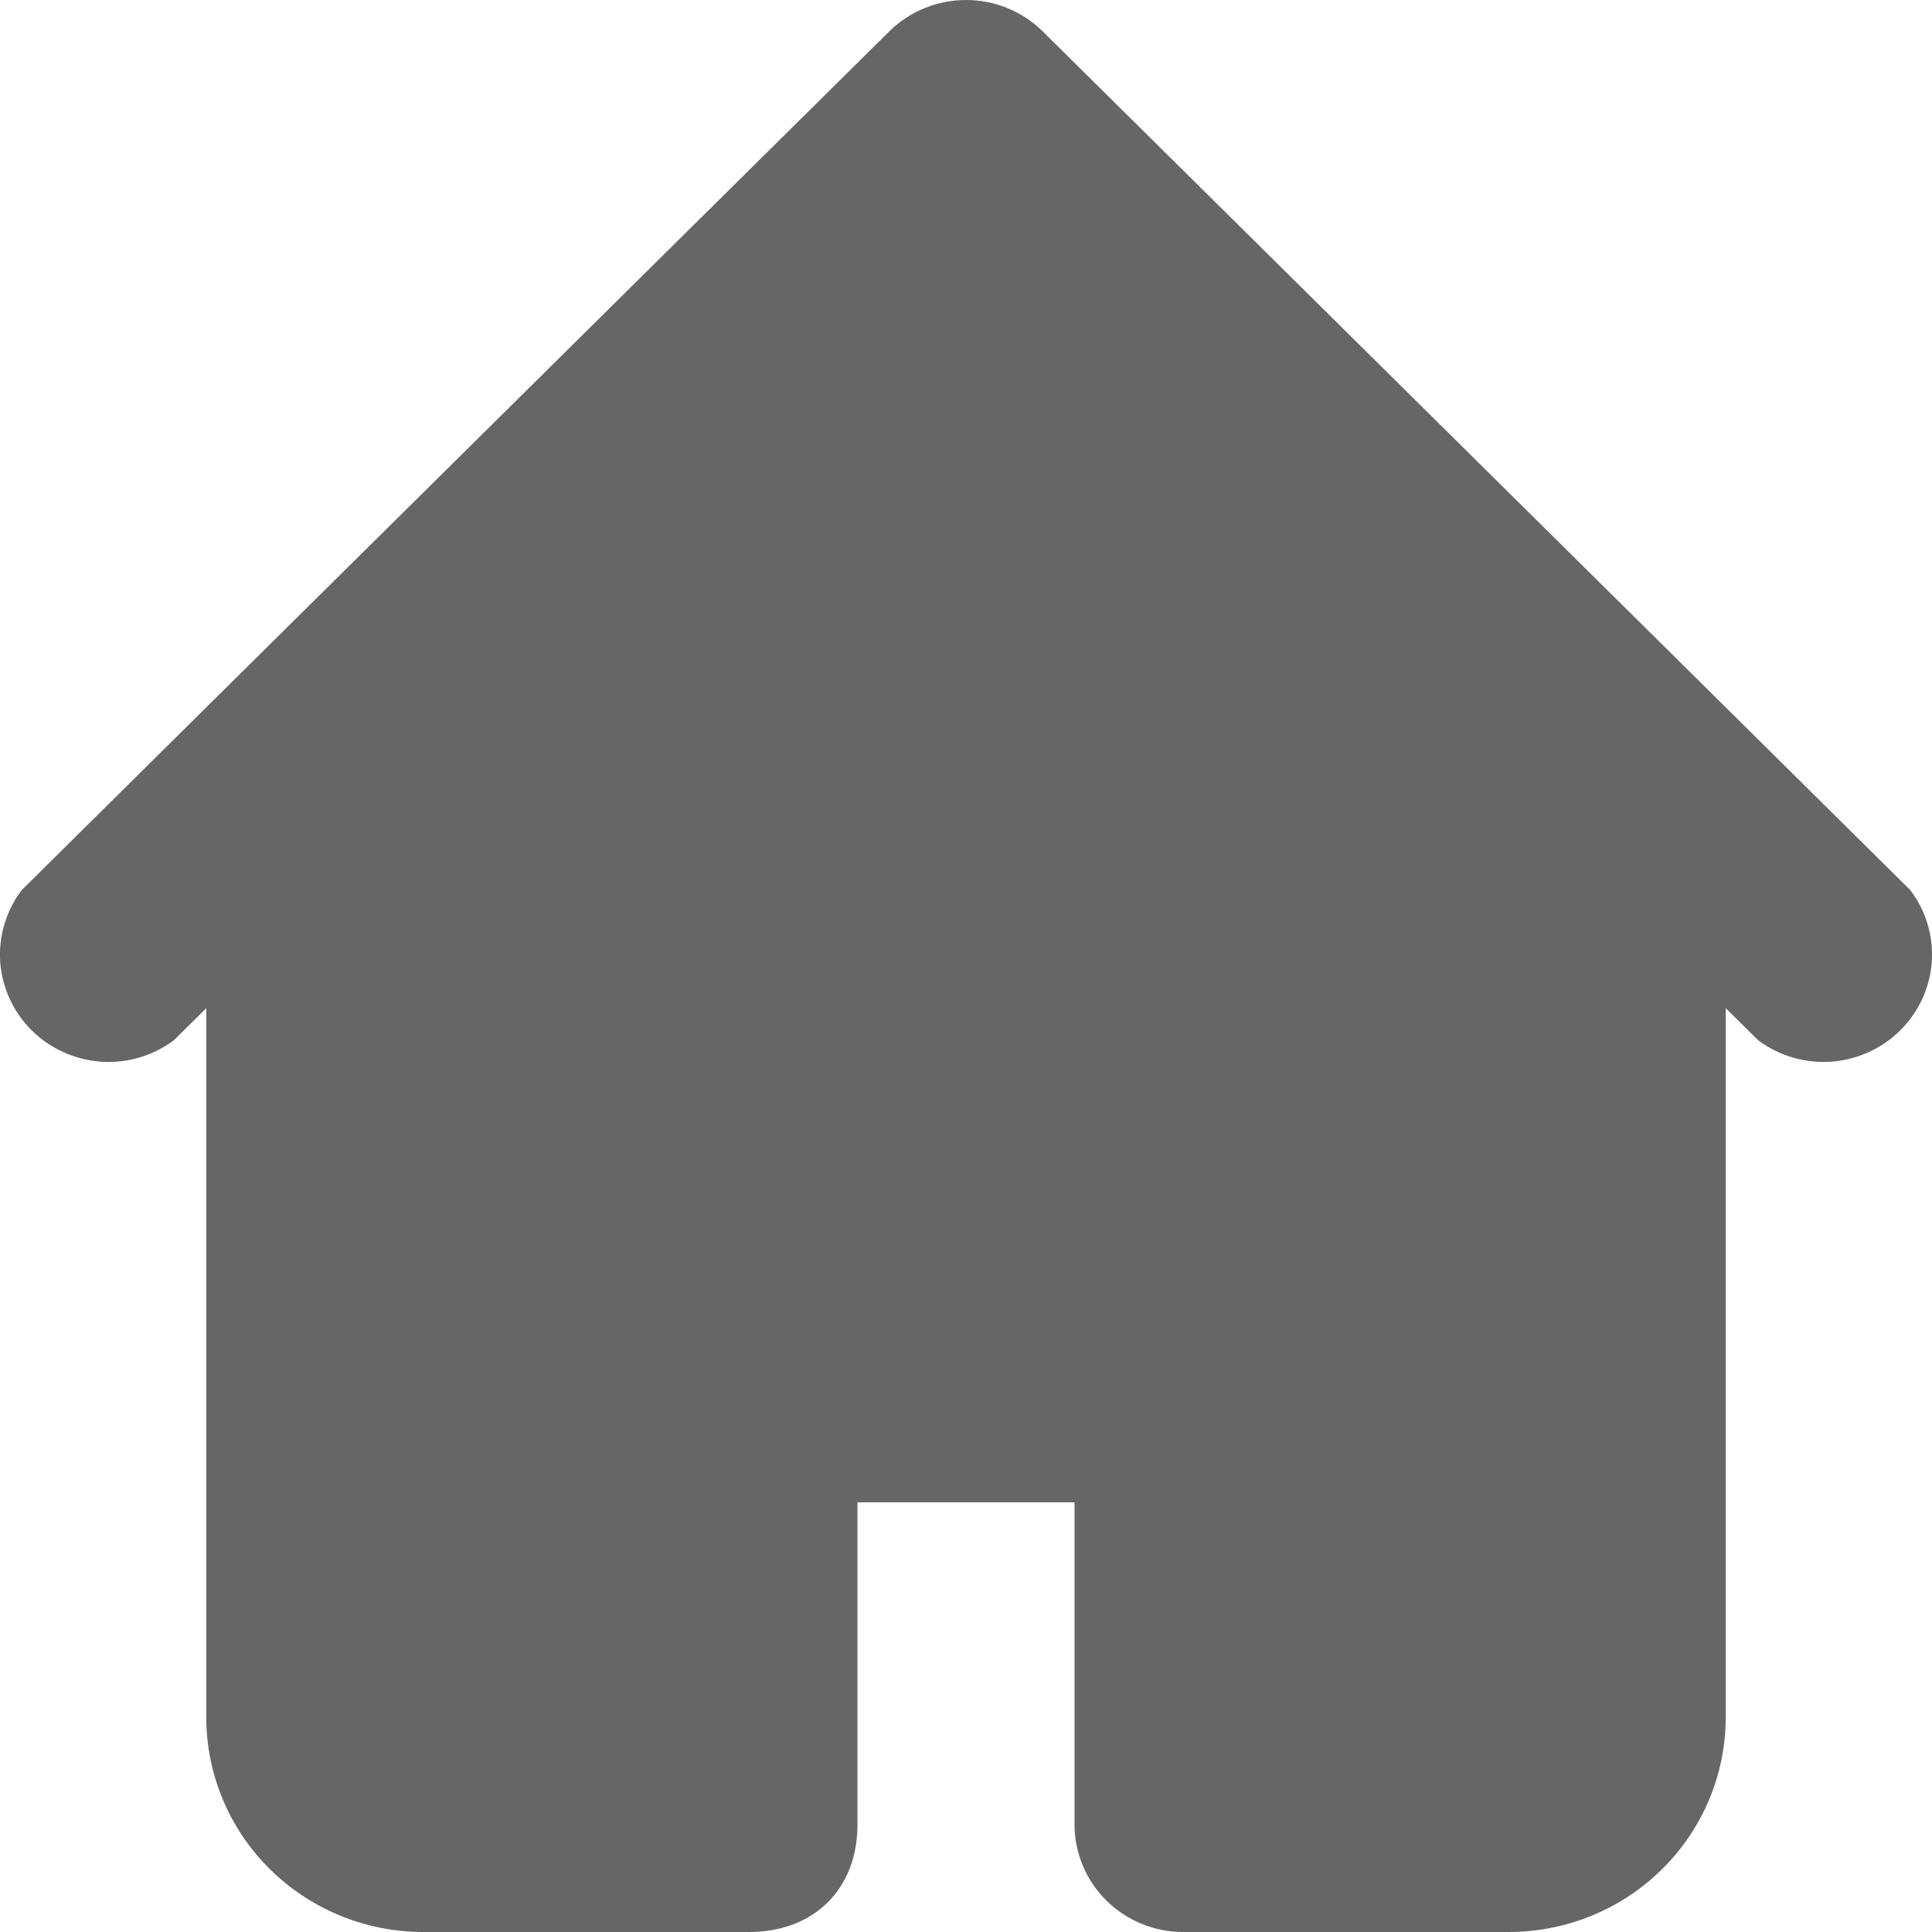
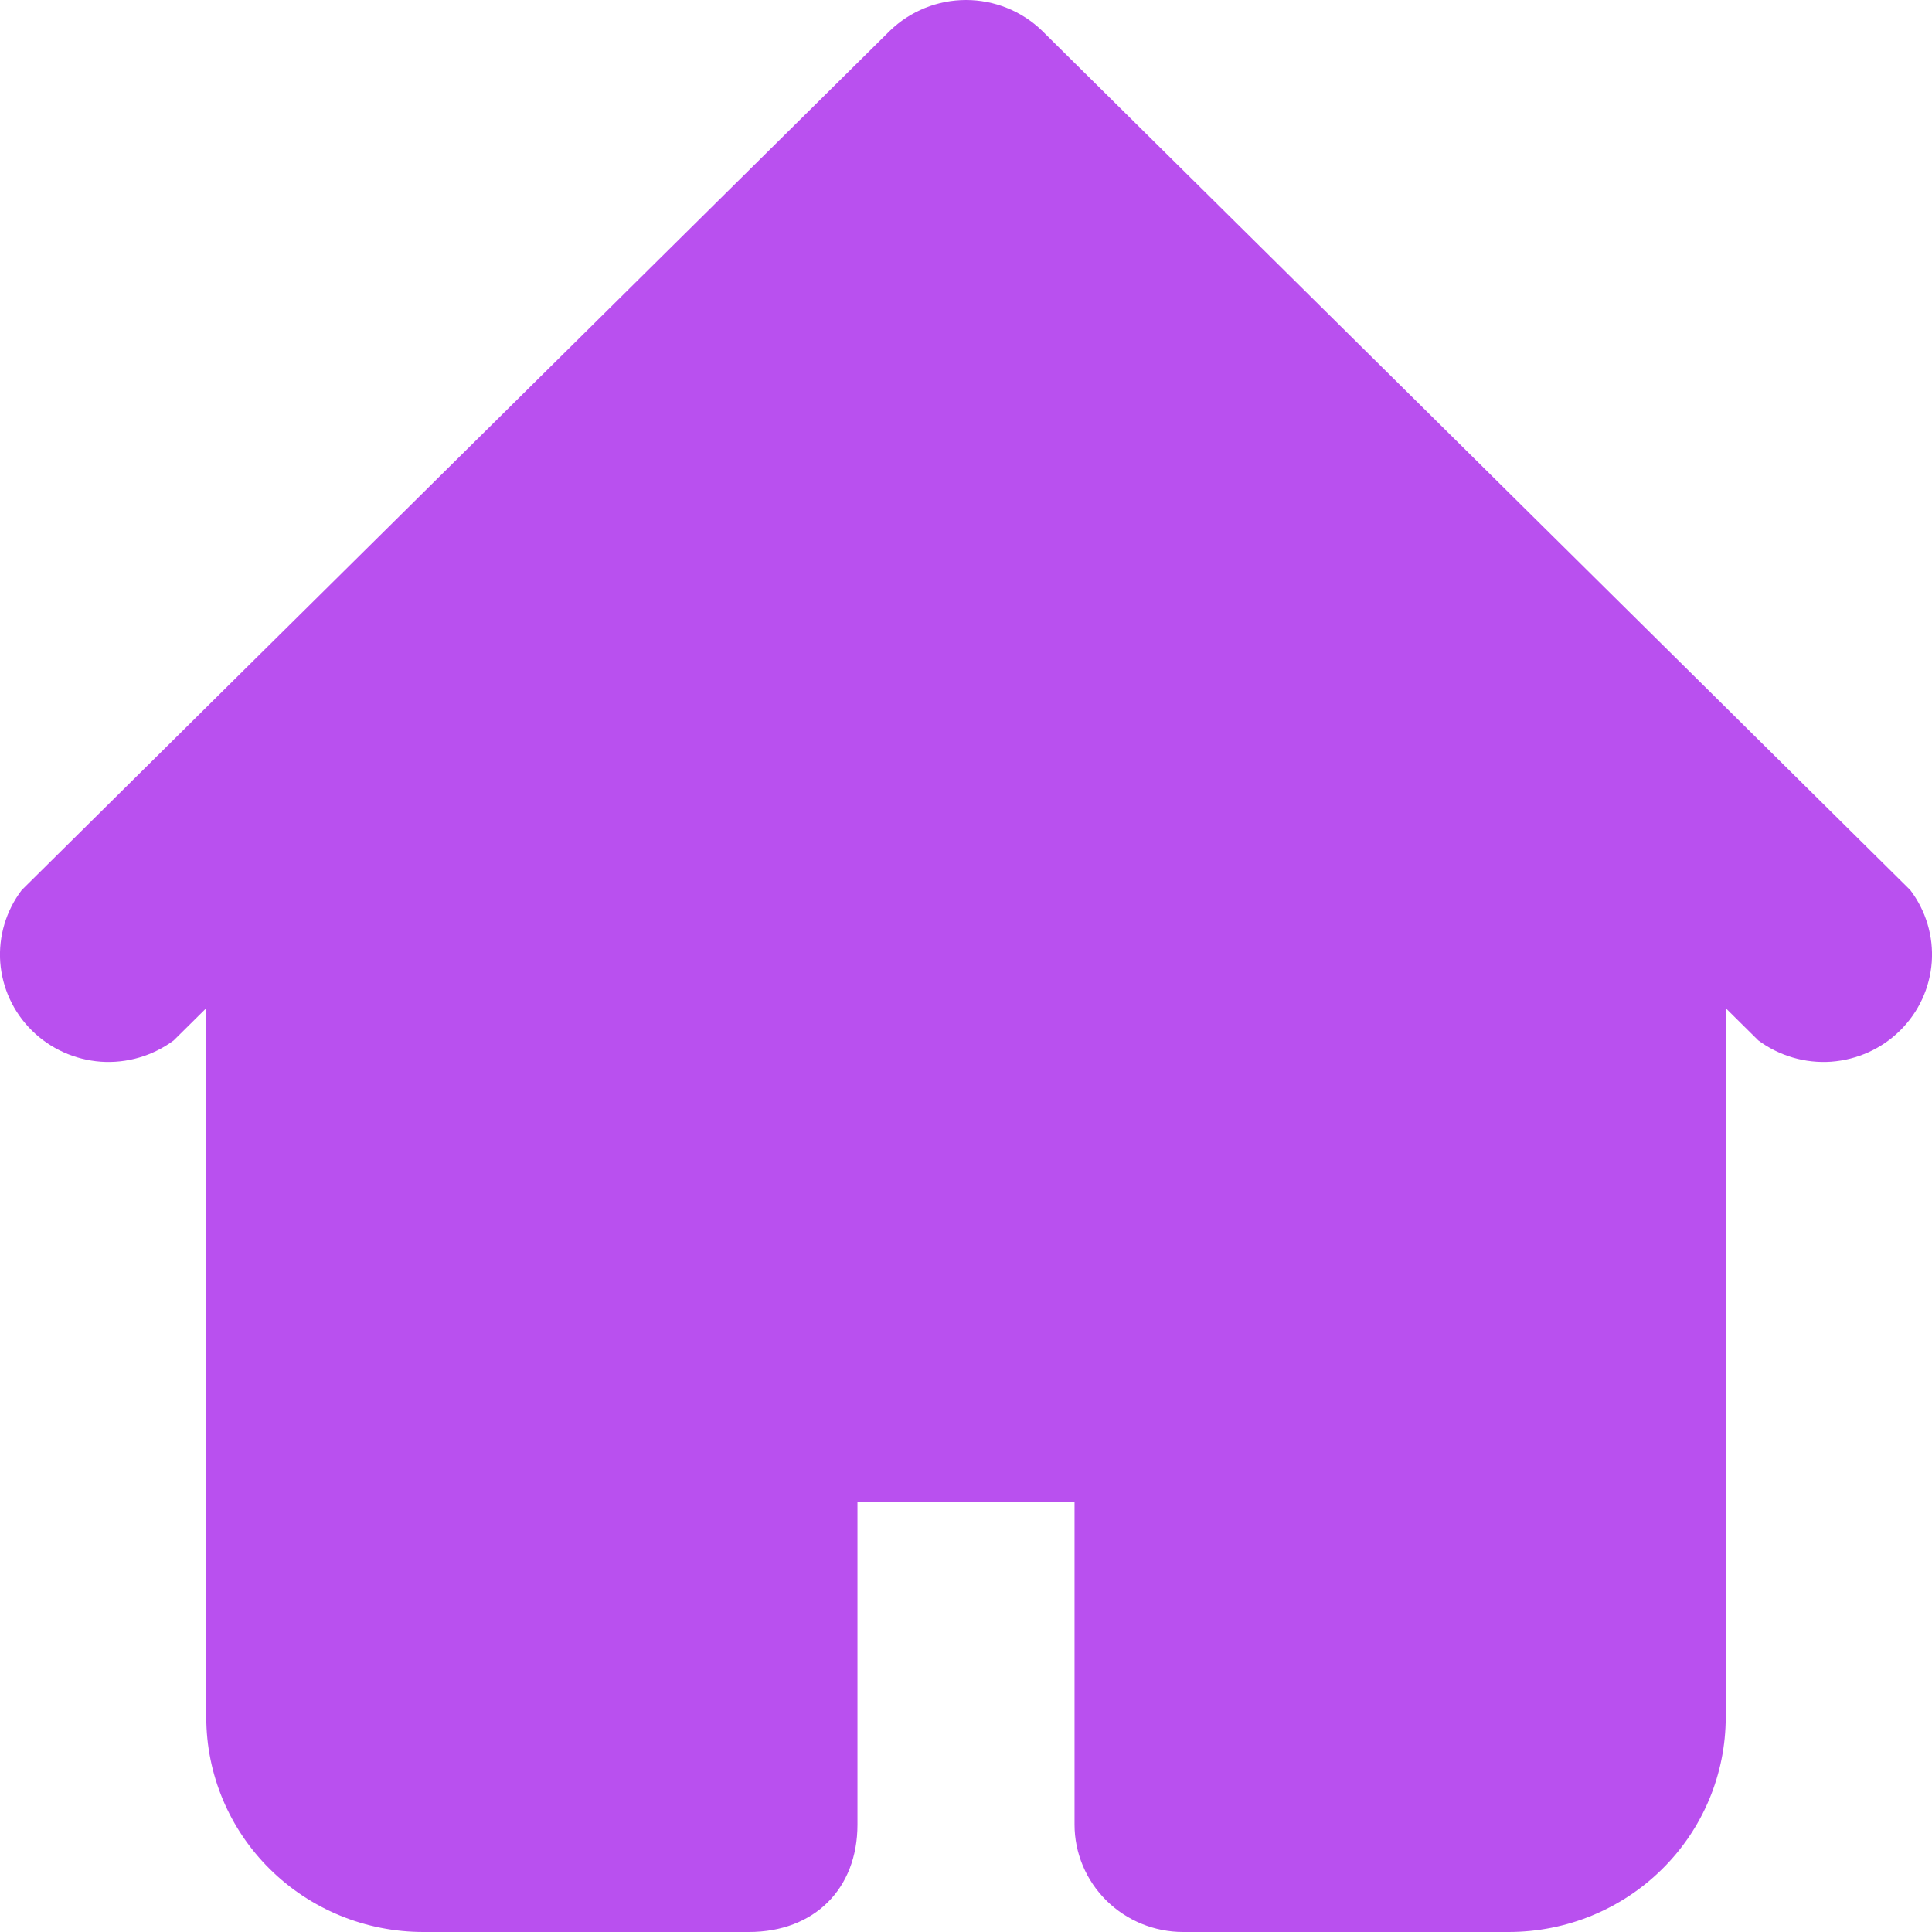
<svg xmlns="http://www.w3.org/2000/svg" width="17" height="17" viewBox="0 0 17 17" fill="none">
-   <path fill-rule="evenodd" clip-rule="evenodd" d="M7.831 0.27C8.01 0.097 8.25 0 8.5 0C8.75 0 8.99 0.097 9.169 0.27L14.899 5.941L16.809 7.832C16.947 8.014 17.014 8.239 16.998 8.466C16.981 8.693 16.883 8.906 16.72 9.067C16.558 9.228 16.342 9.325 16.113 9.342C15.883 9.358 15.656 9.291 15.472 9.155L15.185 8.871V15.11C15.185 15.611 14.984 16.092 14.626 16.446C14.268 16.801 13.782 17 13.275 17H10.41C10.157 17 9.914 16.9 9.735 16.723C9.556 16.546 9.455 16.305 9.455 16.055V13.219H7.545V16.055C7.545 16.622 7.163 17 6.59 17H3.725C3.218 17 2.732 16.801 2.374 16.446C2.016 16.092 1.815 15.611 1.815 15.11V8.871L1.528 9.155C1.344 9.291 1.117 9.358 0.887 9.342C0.658 9.325 0.442 9.228 0.28 9.067C0.117 8.906 0.019 8.693 0.002 8.466C-0.014 8.239 0.053 8.014 0.191 7.832L2.101 5.941L7.831 0.27Z" fill="#666666" />
+   <path fill-rule="evenodd" clip-rule="evenodd" d="M7.831 0.27C8.01 0.097 8.25 0 8.5 0C8.75 0 8.99 0.097 9.169 0.27L14.899 5.941L16.809 7.832C16.947 8.014 17.014 8.239 16.998 8.466C16.981 8.693 16.883 8.906 16.72 9.067C16.558 9.228 16.342 9.325 16.113 9.342C15.883 9.358 15.656 9.291 15.472 9.155L15.185 8.871V15.11C15.185 15.611 14.984 16.092 14.626 16.446C14.268 16.801 13.782 17 13.275 17H10.41C10.157 17 9.914 16.9 9.735 16.723C9.556 16.546 9.455 16.305 9.455 16.055V13.219H7.545V16.055C7.545 16.622 7.163 17 6.59 17H3.725C3.218 17 2.732 16.801 2.374 16.446C2.016 16.092 1.815 15.611 1.815 15.11V8.871L1.528 9.155C1.344 9.291 1.117 9.358 0.887 9.342C0.658 9.325 0.442 9.228 0.28 9.067C0.117 8.906 0.019 8.693 0.002 8.466C-0.014 8.239 0.053 8.014 0.191 7.832L2.101 5.941L7.831 0.27Z" fill="#B950EF" />
</svg>
